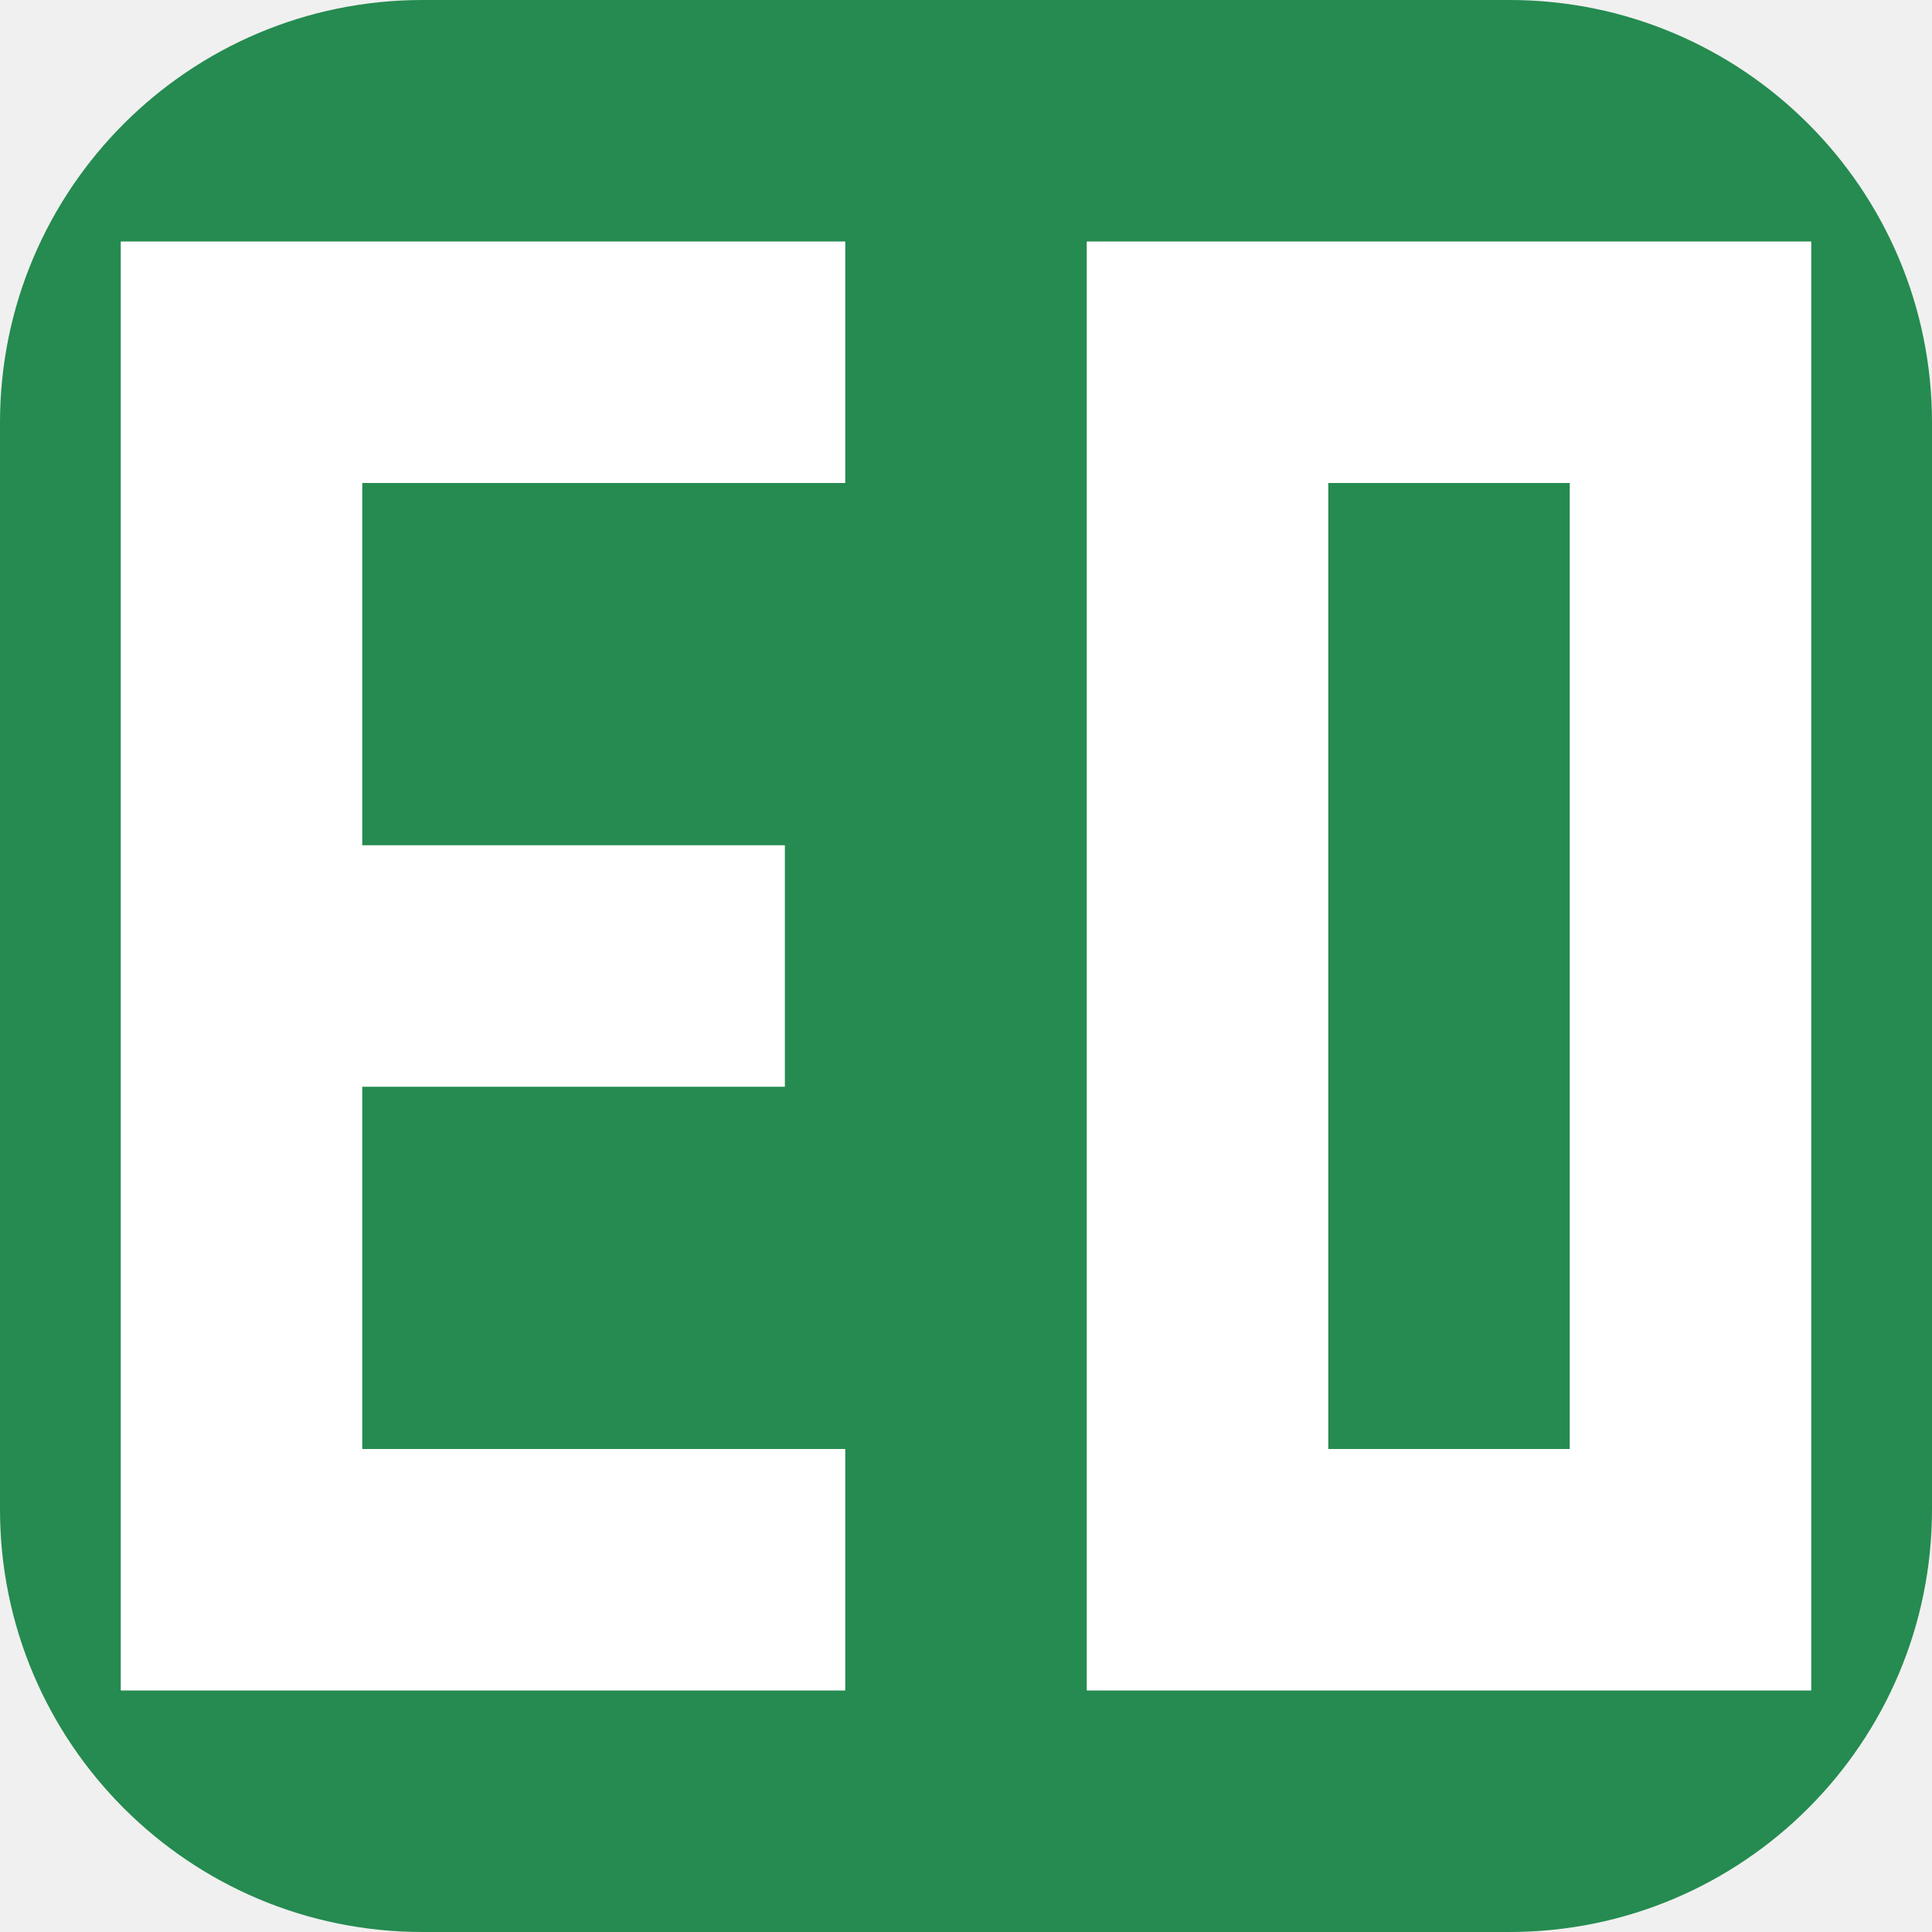
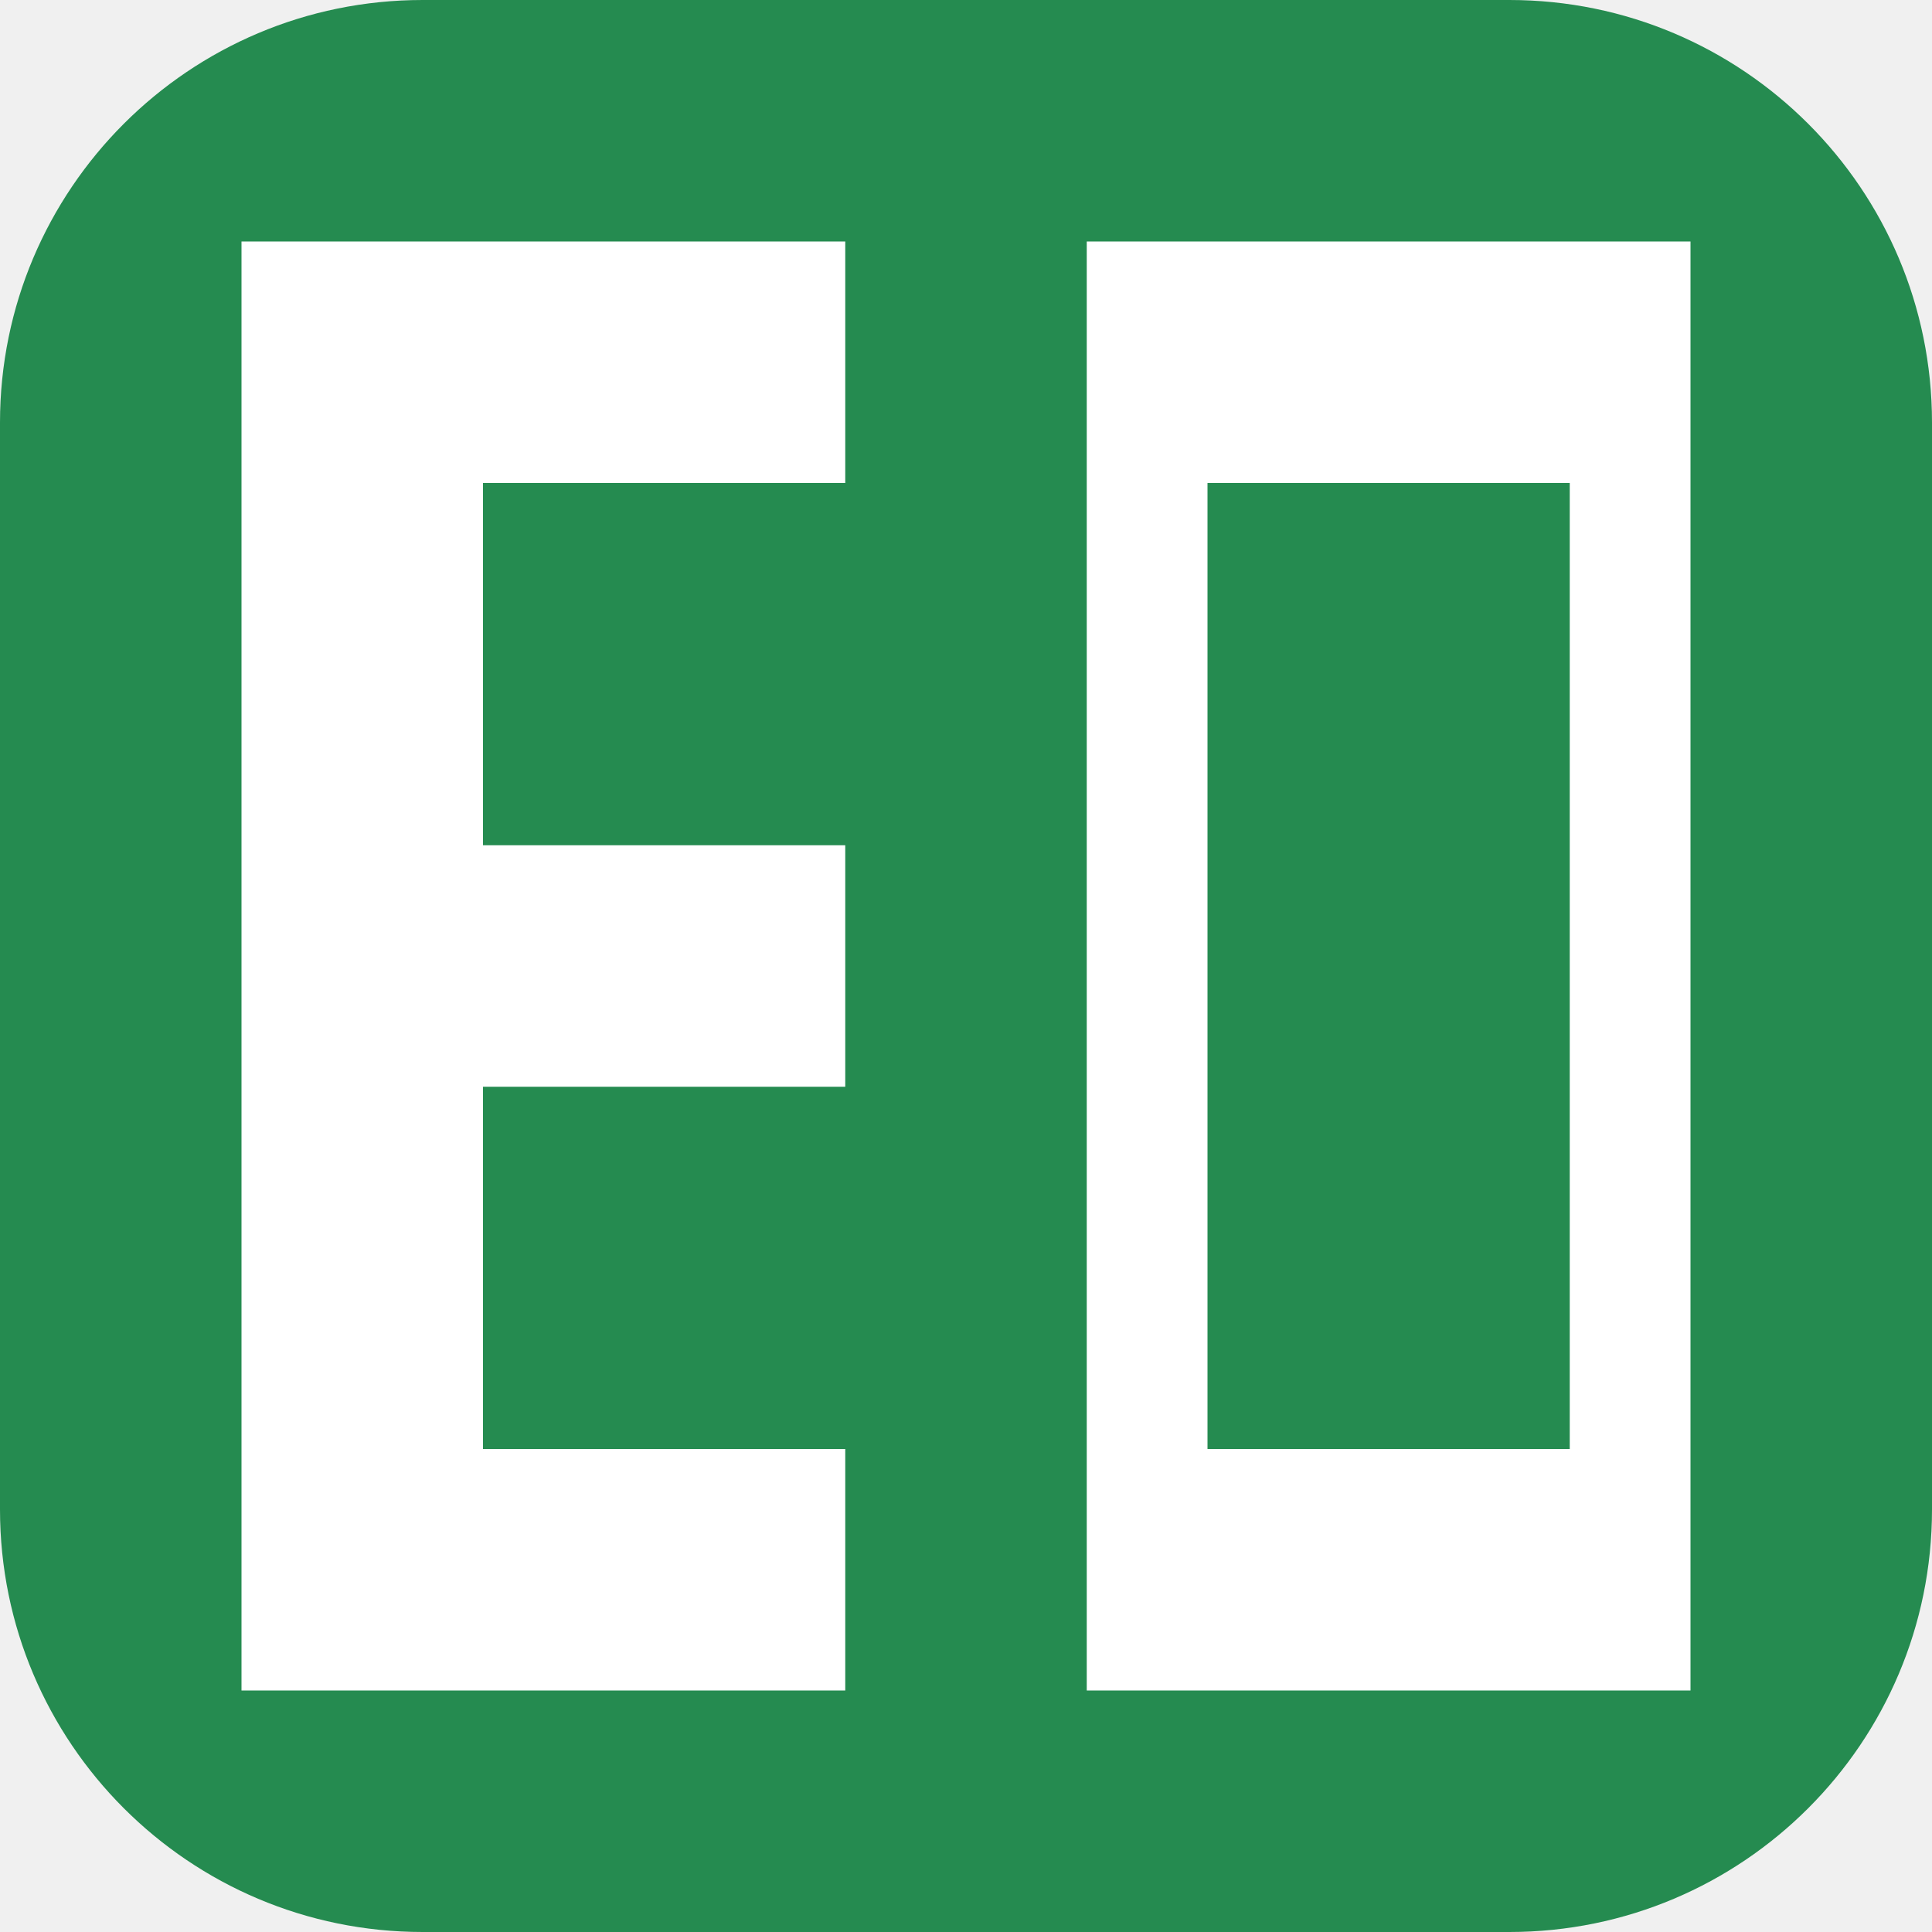
<svg xmlns="http://www.w3.org/2000/svg" viewBox="0 0 64 64">
  <rect width="64" height="64" rx="14" fill="#258b50" />
-   <path fill="#fff" d="M4 8h24v8H12v12h14v8H12v12h16v8H4V8Zm32 0h24v48H36V8Zm8 8v32h8V16h-8Z" />
+   <path fill="#fff" d="M8 8h20v8H16v12h12v8H16v12h12v8H8V8Zm28 0h20v48H36V8Zm4 8v32h12V16H40Z" />
</svg>
